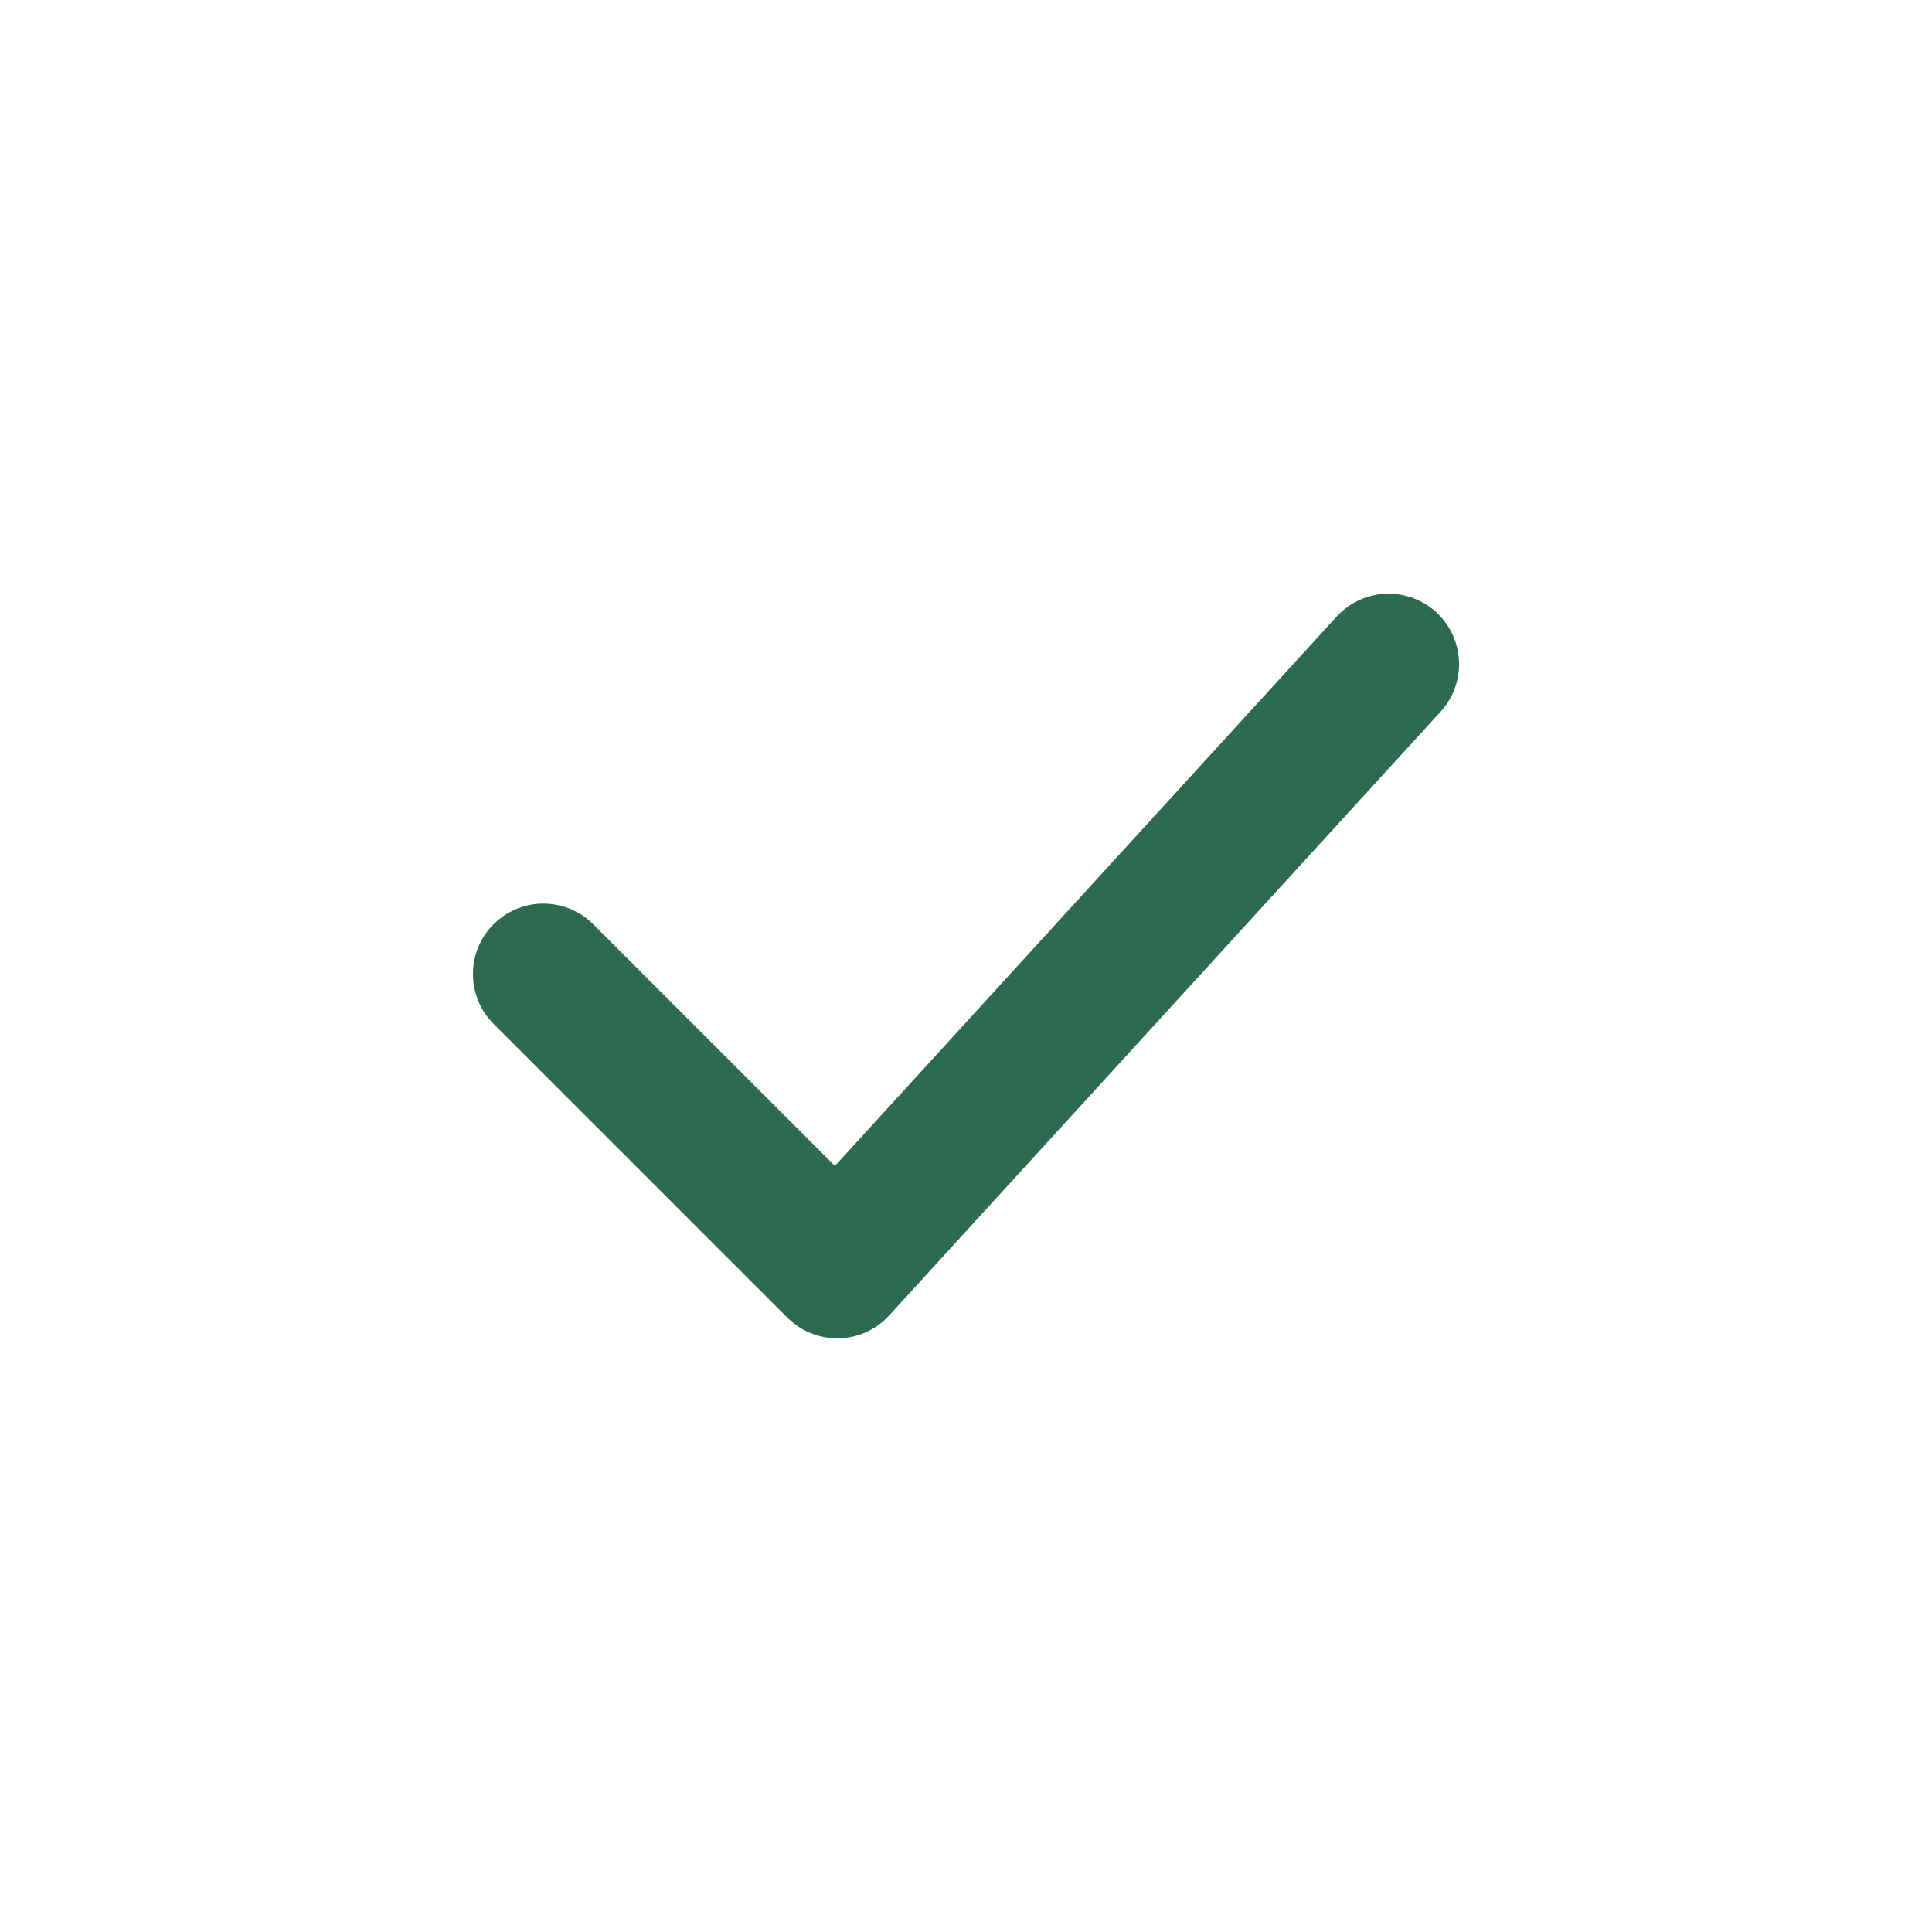
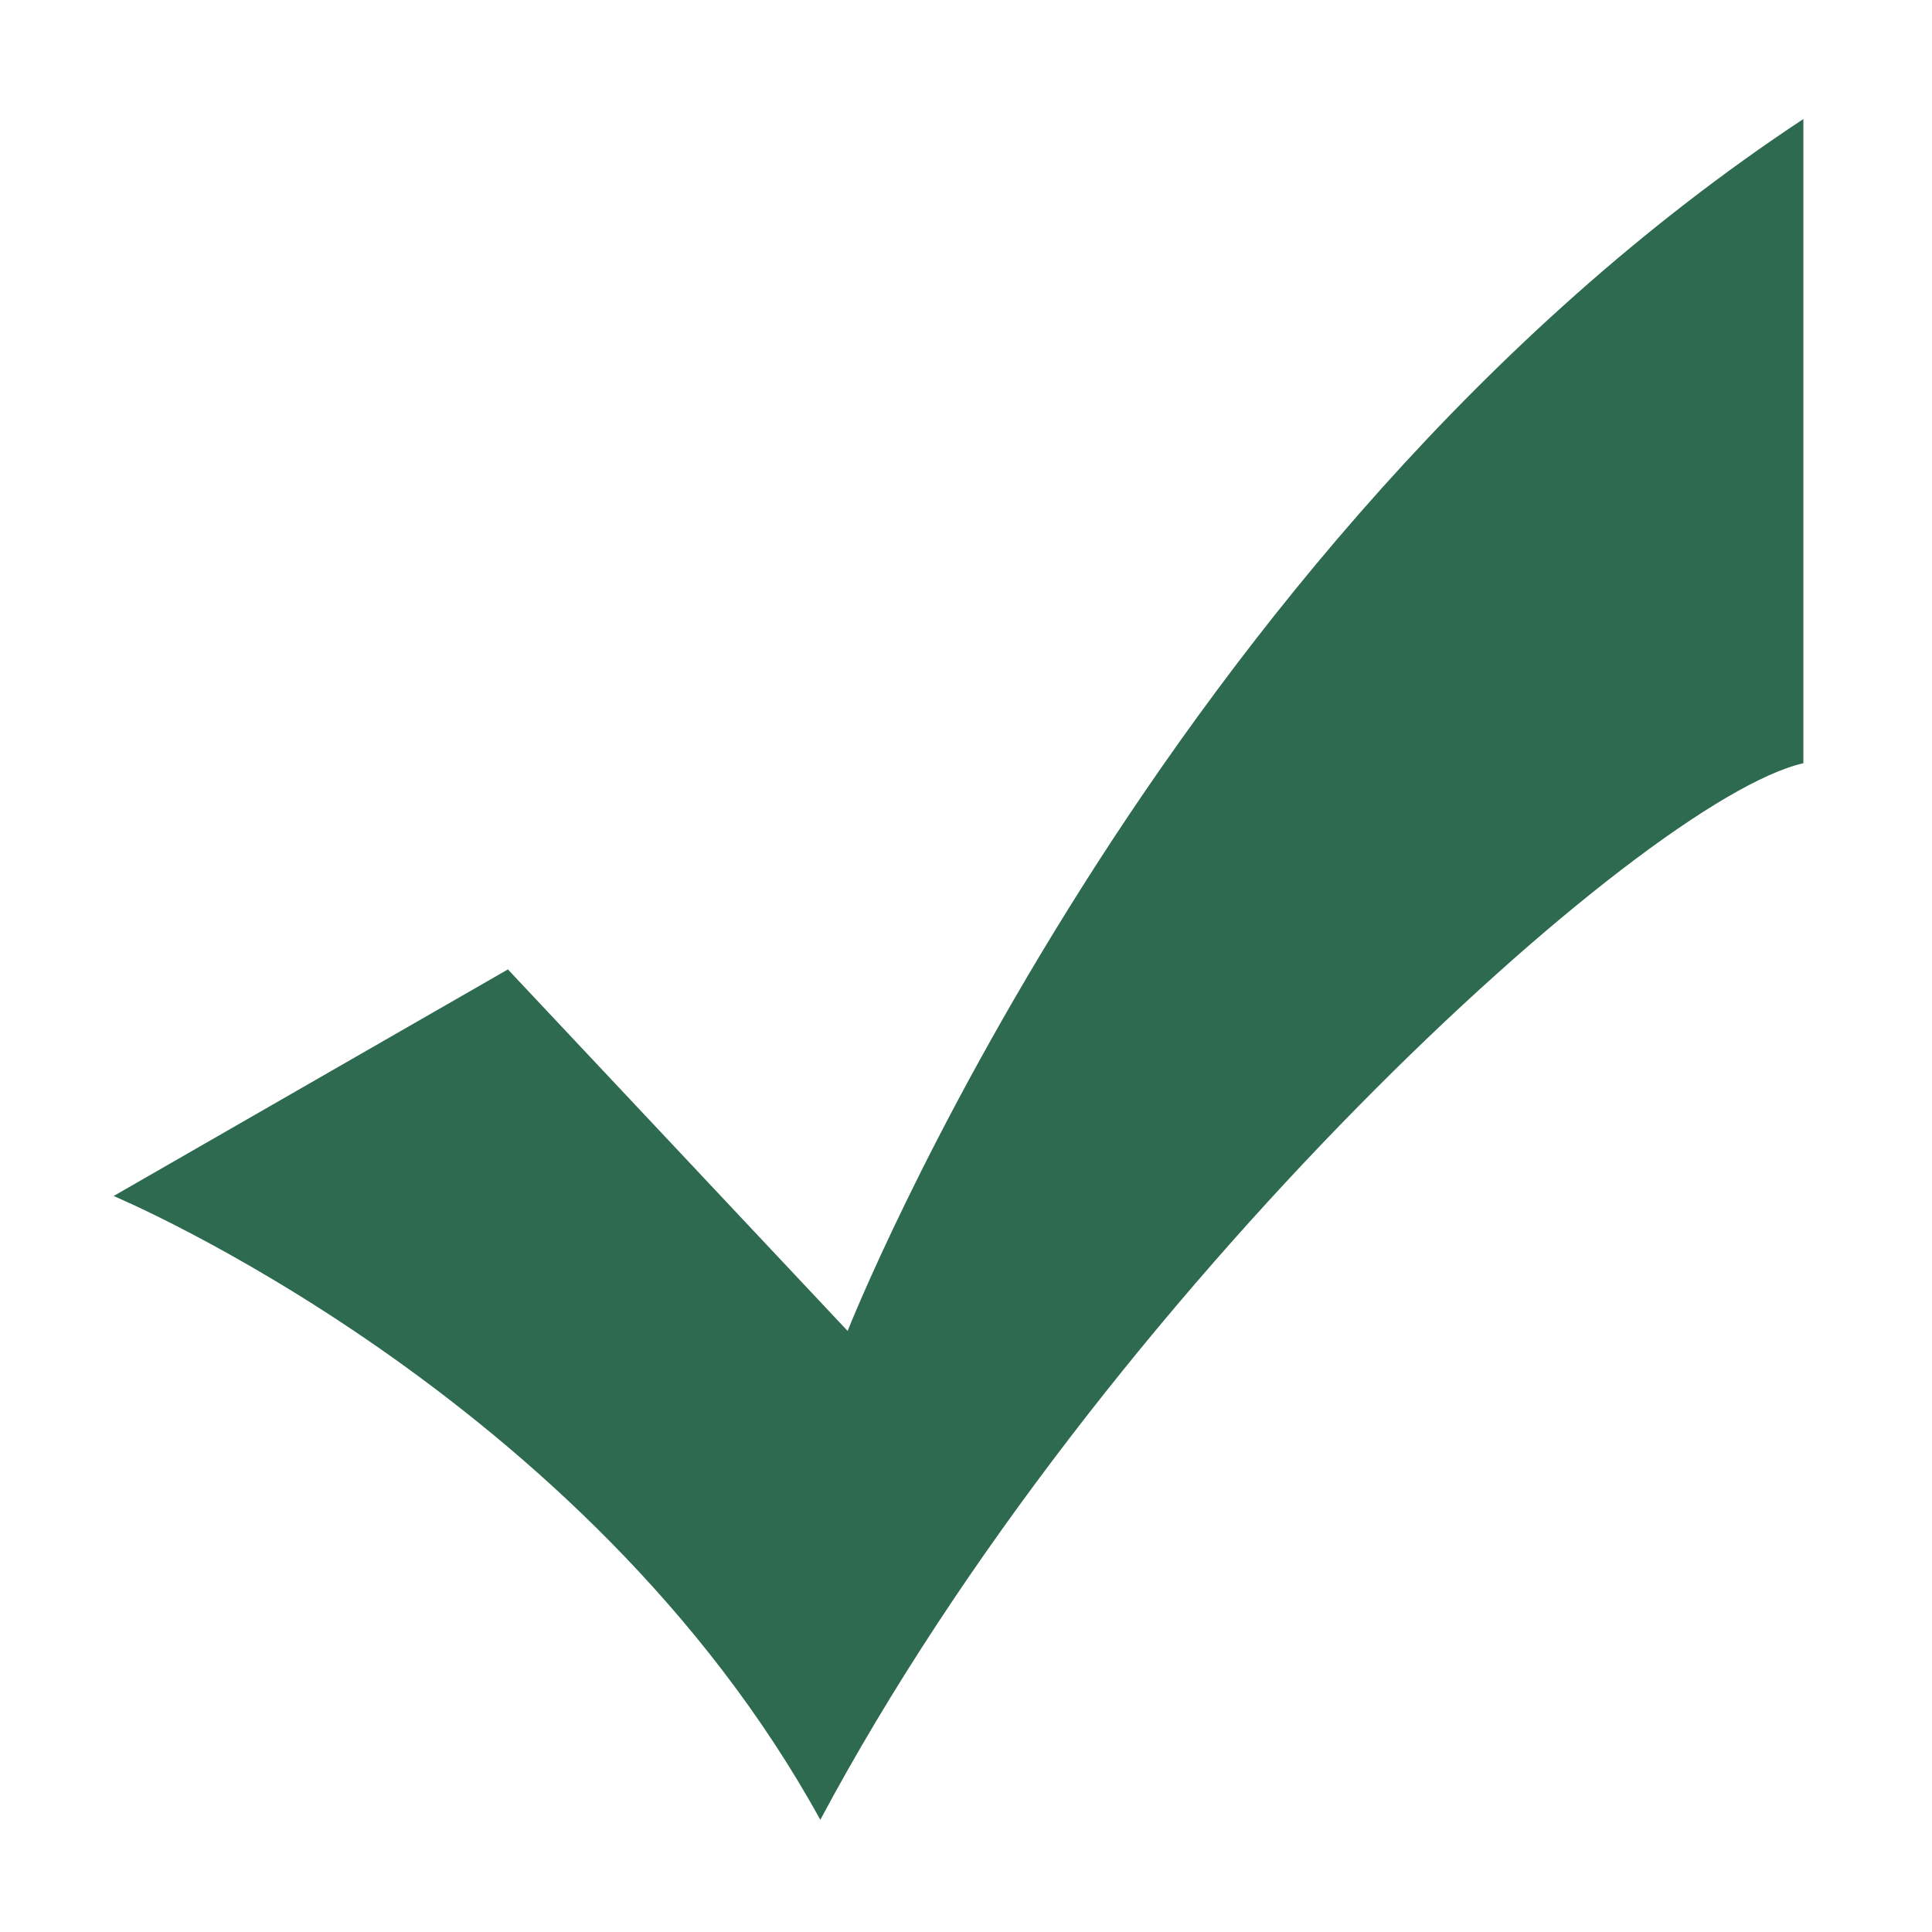
- <svg xmlns="http://www.w3.org/2000/svg" width="48" height="48" viewBox="0 0 48 48" fill="none">
-   <path d="M13.5 24.2L20.8 31.5L34.5 16.5" stroke="#2D6A4F" stroke-width="3.5" stroke-linecap="round" stroke-linejoin="round" />
+ <svg xmlns="http://www.w3.org/2000/svg" viewBox="0 0 1024 1024">
+   <path d="M60.217 633.911c0 0 250.197 104.557 374.564 330.628 149.378-279.763 436.11-540.714 521.05-560.014 0-115.777 0-163.394 0-341.442-342.238 226.071-506.576 642.343-506.576 642.343l-180.05-191.614L60.217 633.911z" fill="#2D6A4F" />
</svg>
